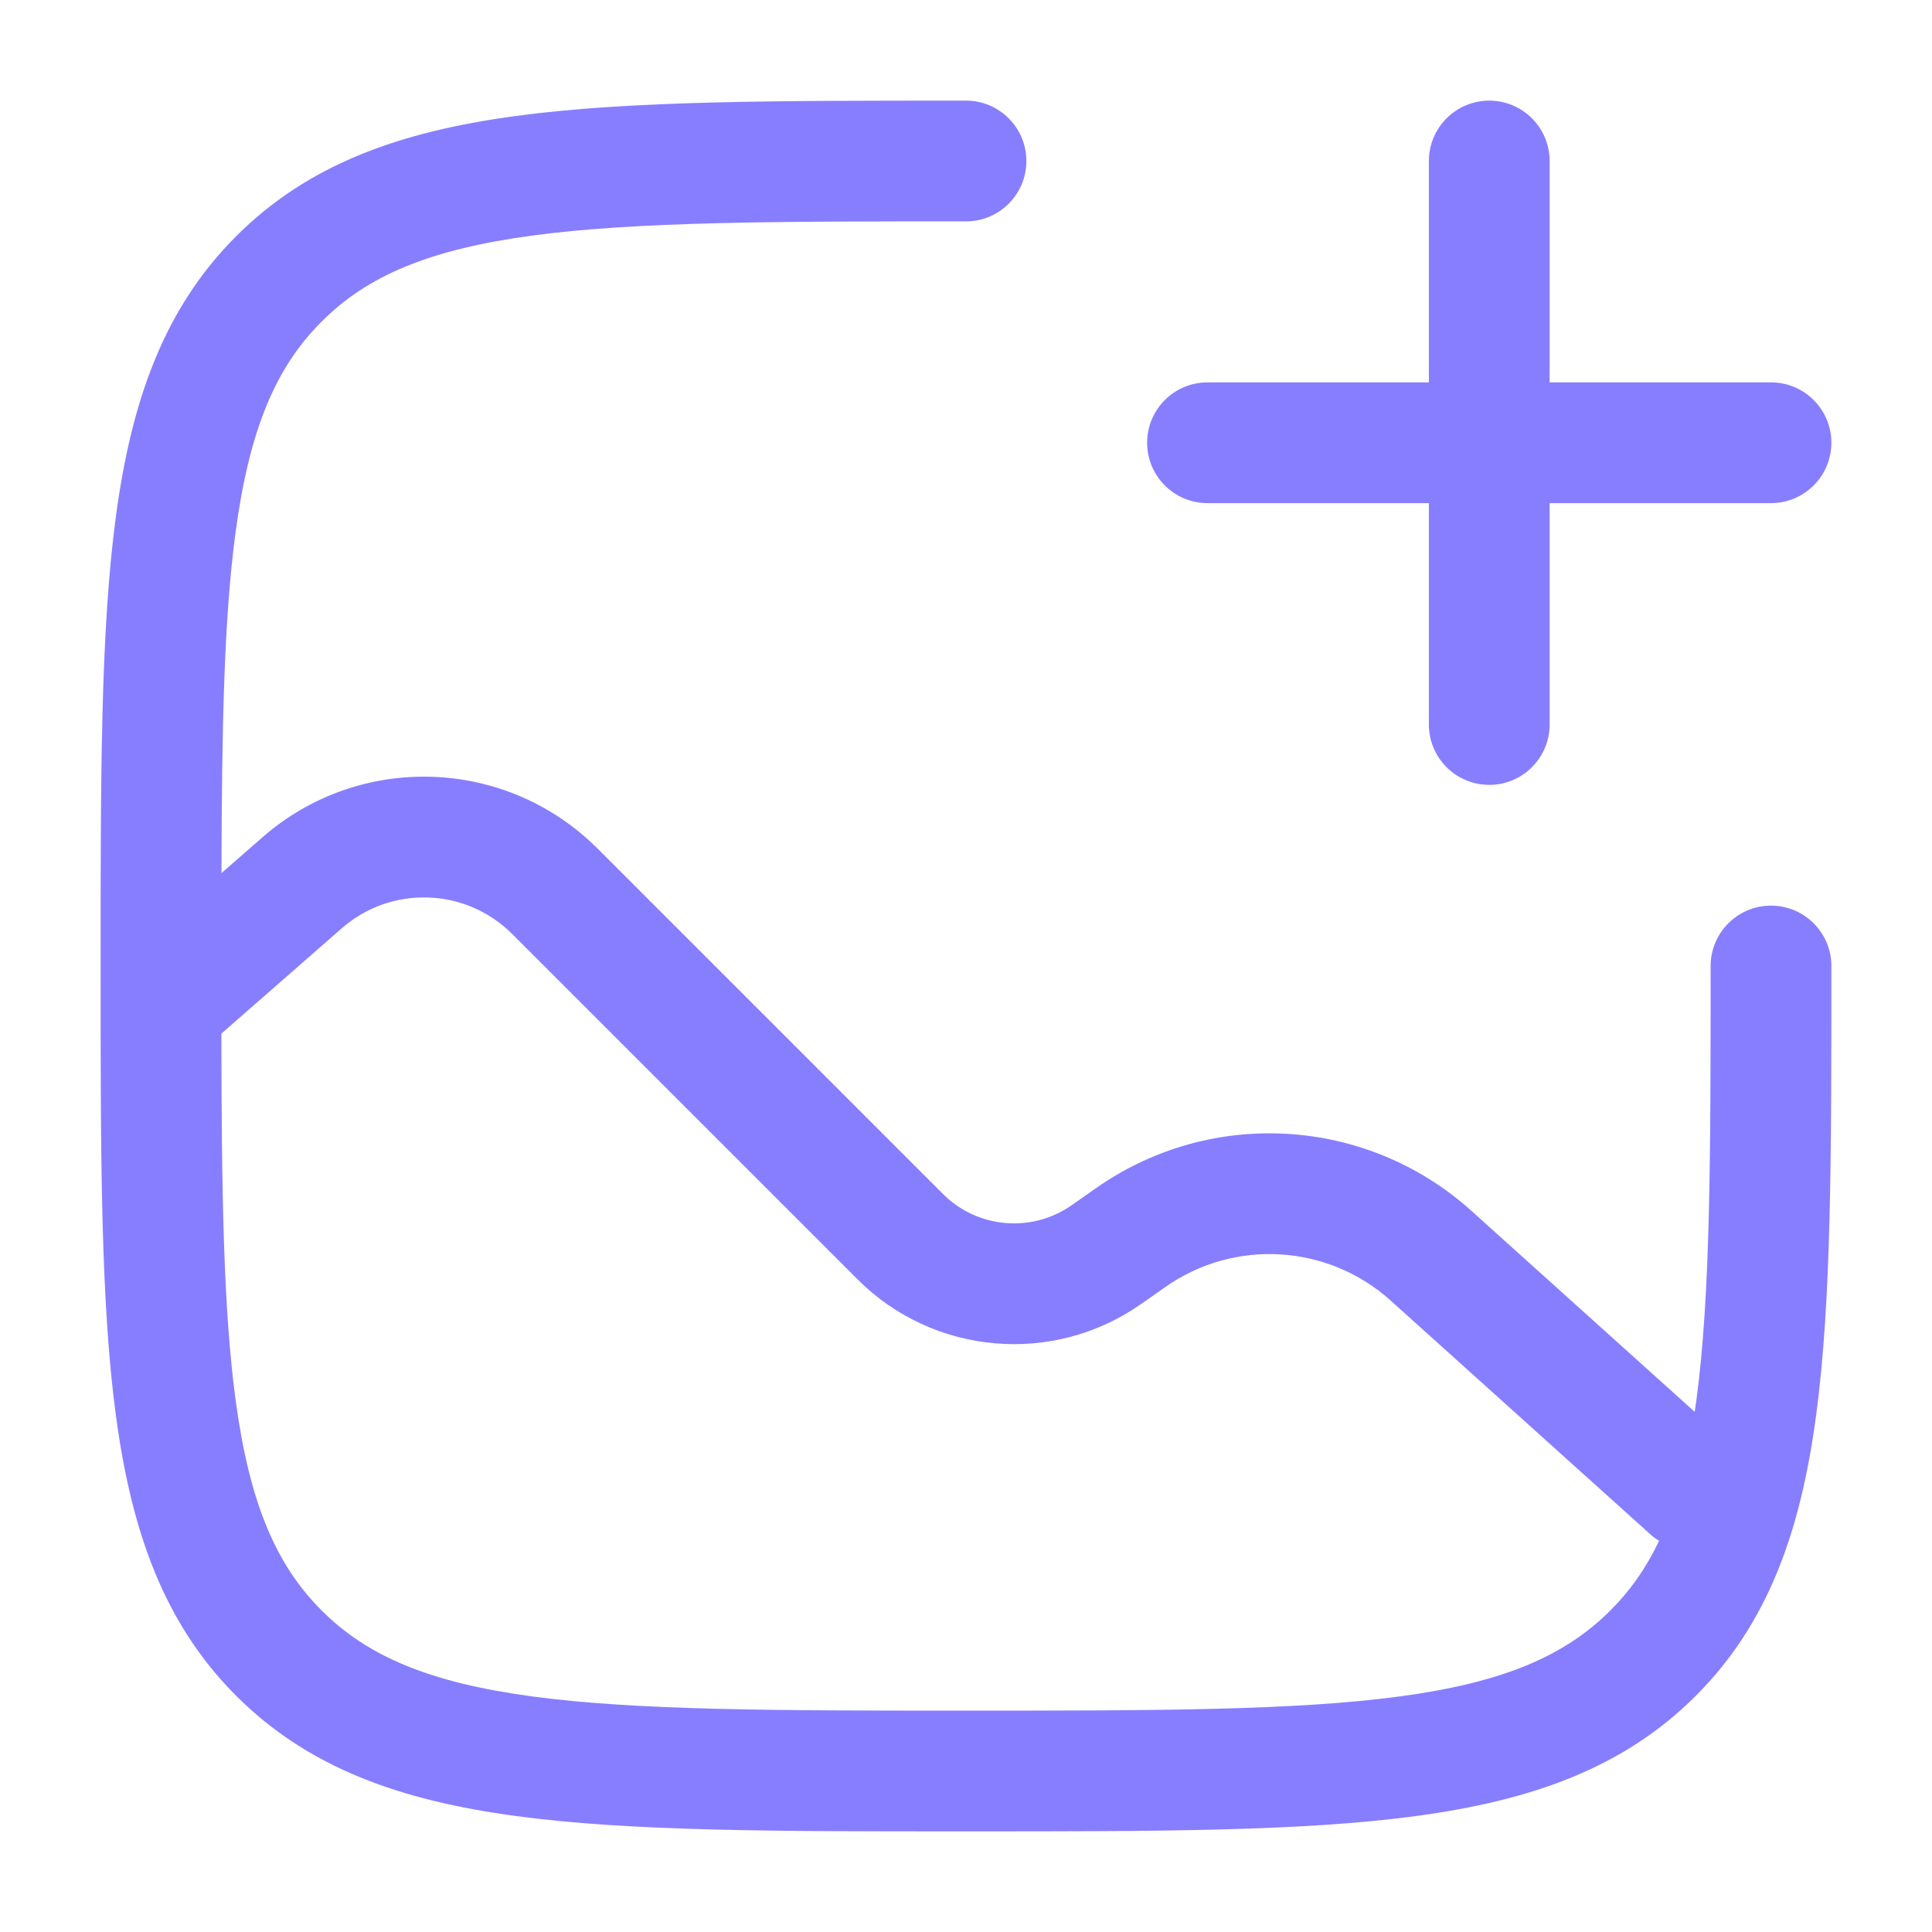
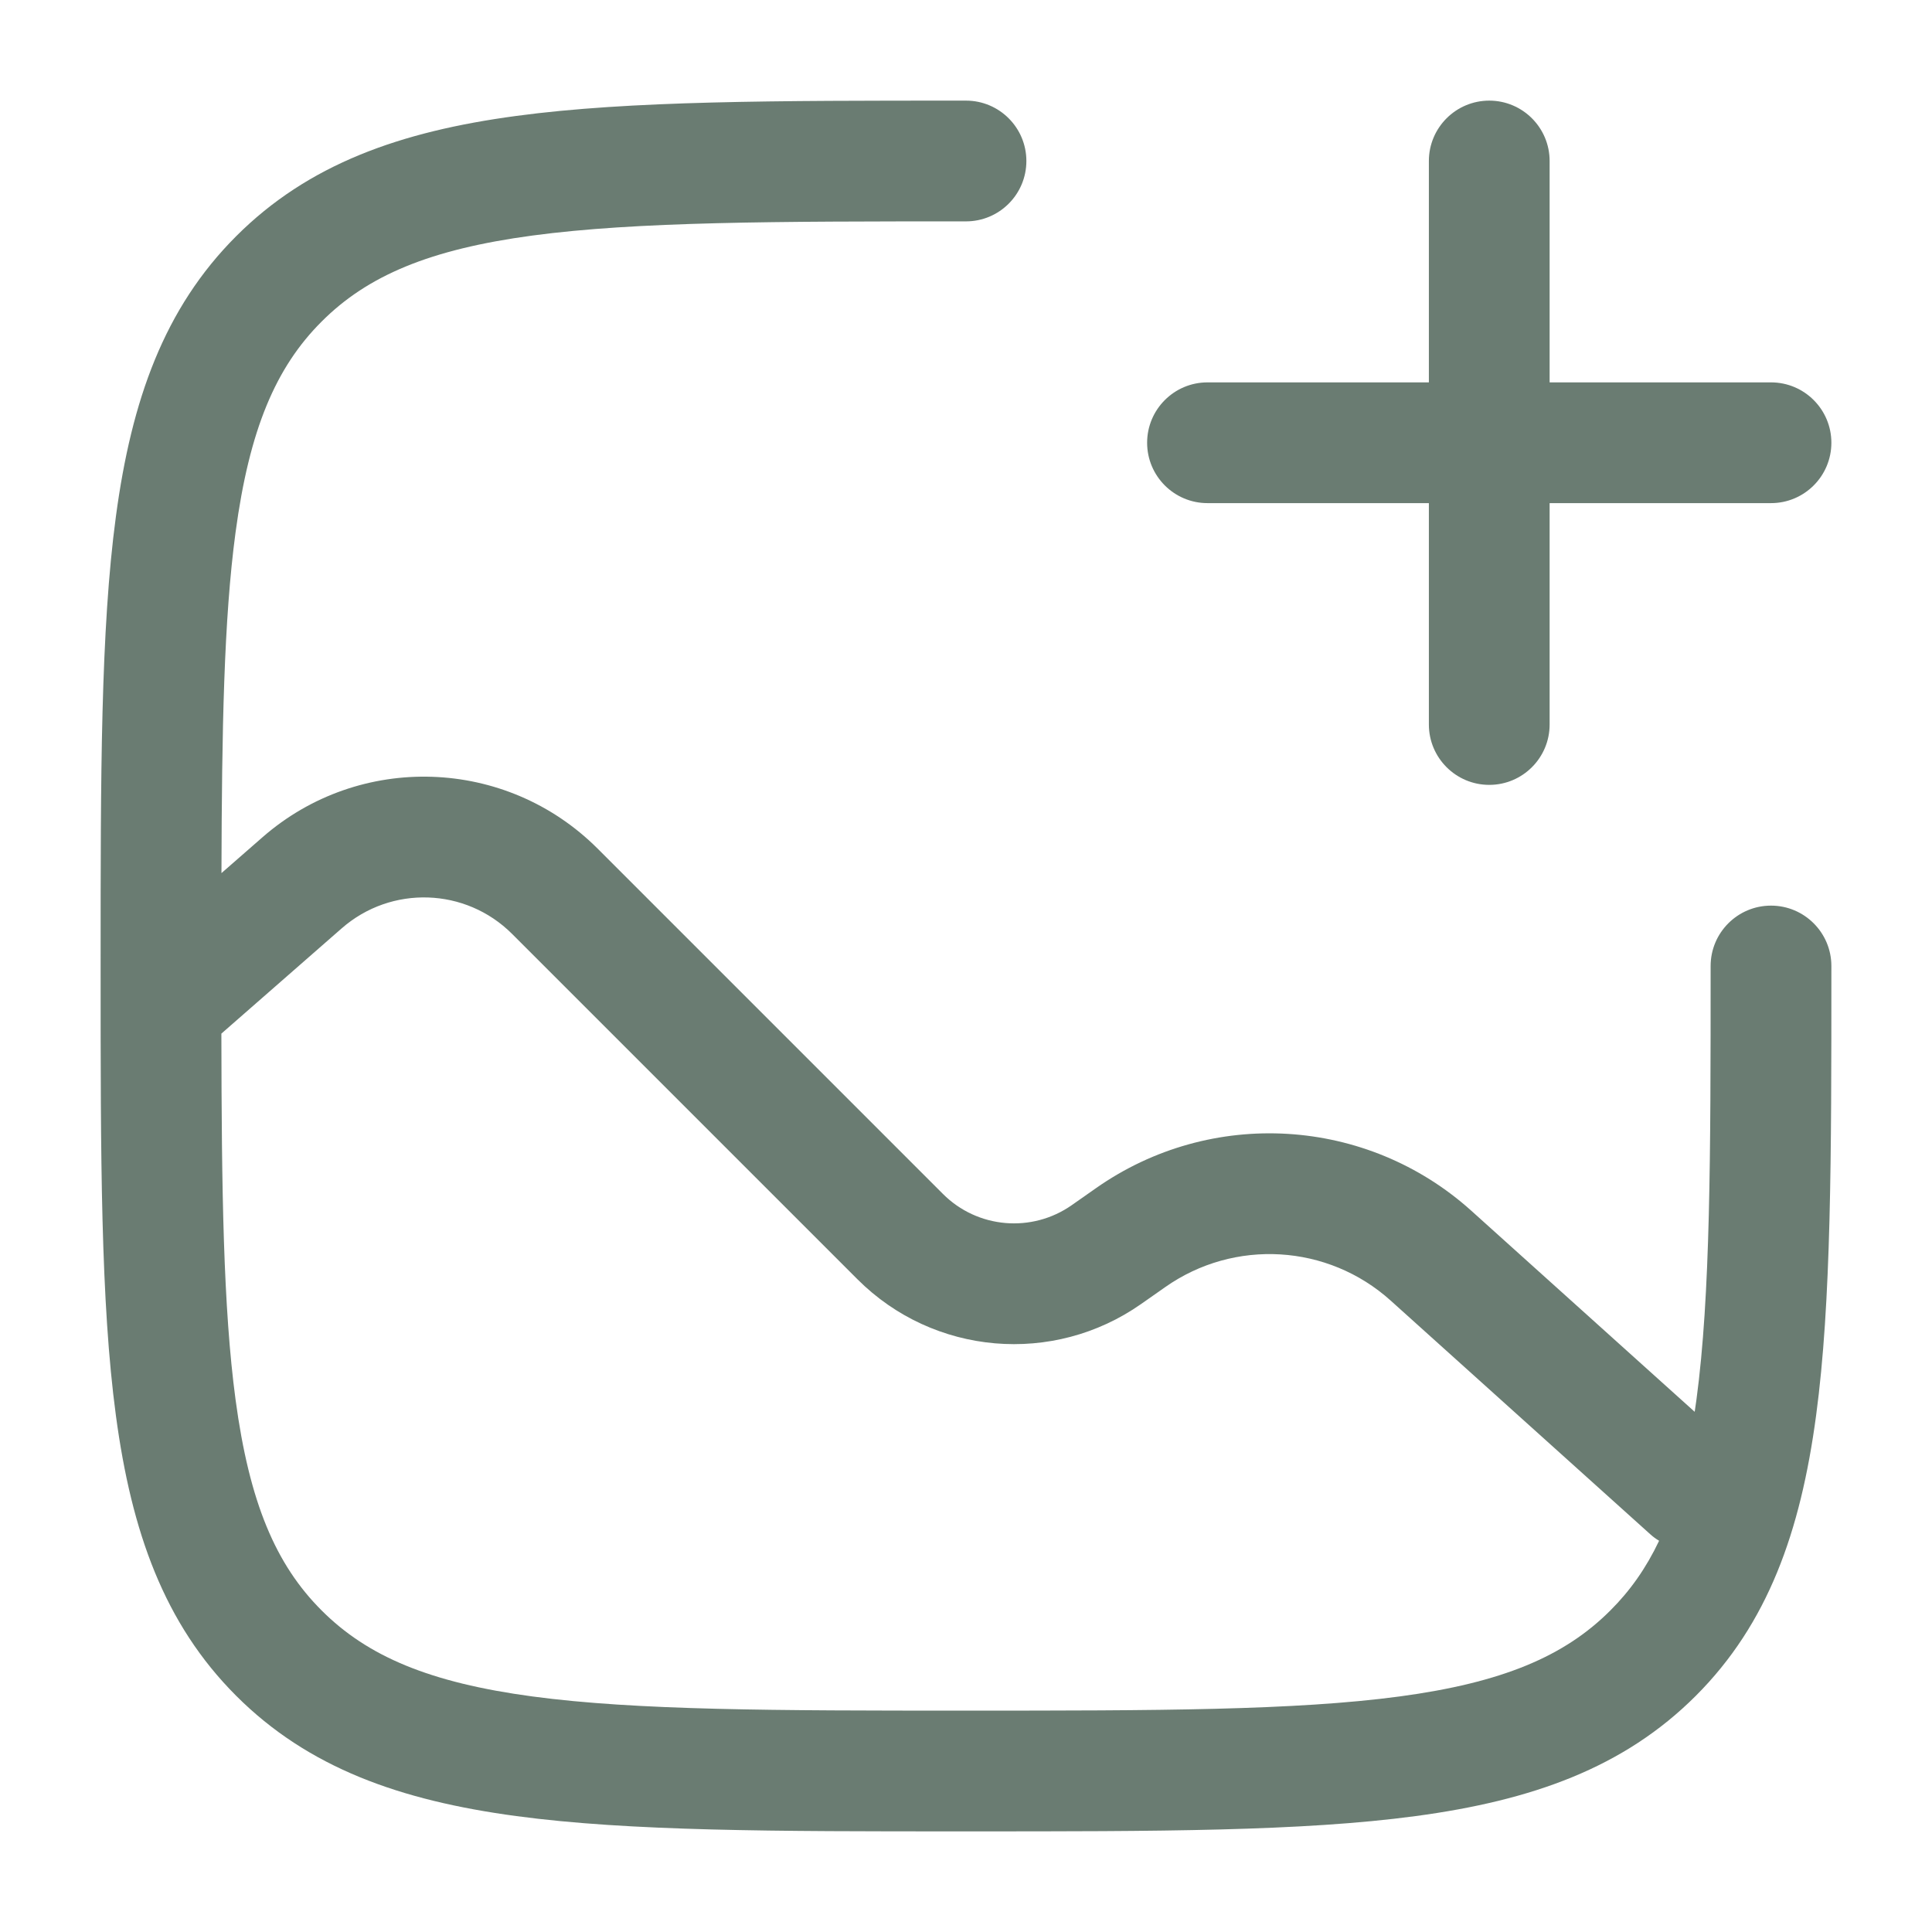
<svg xmlns="http://www.w3.org/2000/svg" width="24" height="24" viewBox="0 0 24 24" fill="none">
-   <path fill-rule="evenodd" clip-rule="evenodd" d="M18.5 1.25C18.914 1.25 19.25 1.586 19.25 2V4.75H22C22.414 4.75 22.75 5.086 22.75 5.5C22.75 5.914 22.414 6.25 22 6.25H19.25V9C19.25 9.414 18.914 9.75 18.5 9.75C18.086 9.75 17.75 9.414 17.75 9V6.25H15C14.586 6.25 14.25 5.914 14.25 5.5C14.25 5.086 14.586 4.75 15 4.75H17.75V2C17.75 1.586 18.086 1.25 18.5 1.25Z" fill="#877EFF" />
-   <path fill-rule="evenodd" clip-rule="evenodd" d="M12 1.25L11.943 1.25C9.634 1.25 7.825 1.25 6.414 1.44C4.969 1.634 3.829 2.039 2.934 2.934C2.039 3.829 1.634 4.969 1.44 6.414C1.25 7.825 1.25 9.634 1.25 11.943V12.057C1.25 14.366 1.25 16.175 1.44 17.586C1.634 19.031 2.039 20.171 2.934 21.066C3.829 21.961 4.969 22.366 6.414 22.56C7.825 22.75 9.634 22.75 11.943 22.75H12.057C14.366 22.75 16.175 22.75 17.586 22.56C19.031 22.366 20.171 21.961 21.066 21.066C21.961 20.171 22.366 19.031 22.56 17.586C22.75 16.175 22.75 14.366 22.75 12.057V12C22.75 11.586 22.414 11.25 22 11.25C21.586 11.25 21.25 11.586 21.25 12C21.25 14.378 21.248 16.086 21.074 17.386C21.067 17.438 21.06 17.488 21.052 17.538L18.278 15.041C16.979 13.872 15.044 13.755 13.613 14.761L13.315 14.97C12.818 15.319 12.142 15.261 11.713 14.831L7.423 10.541C6.287 9.406 4.466 9.345 3.258 10.403L2.751 10.846C2.756 9.054 2.781 7.693 2.926 6.614C3.098 5.335 3.425 4.564 3.995 3.995C4.564 3.425 5.335 3.098 6.614 2.926C7.914 2.752 9.622 2.75 12 2.75C12.414 2.75 12.75 2.414 12.75 2C12.75 1.586 12.414 1.25 12 1.25ZM2.926 17.386C3.098 18.665 3.425 19.436 3.995 20.005C4.564 20.575 5.335 20.902 6.614 21.074C7.914 21.248 9.622 21.25 12 21.25C14.378 21.25 16.087 21.248 17.386 21.074C18.665 20.902 19.436 20.575 20.005 20.005C20.249 19.762 20.448 19.481 20.61 19.14C20.571 19.117 20.533 19.089 20.498 19.057L17.275 16.156C16.495 15.454 15.334 15.385 14.476 15.988L14.178 16.197C13.084 16.966 11.597 16.837 10.652 15.892L6.362 11.602C5.785 11.025 4.86 10.994 4.245 11.532L2.75 12.84C2.753 14.788 2.773 16.245 2.926 17.386Z" fill="#877EFF" />
+   <path fill-rule="evenodd" clip-rule="evenodd" d="M18.5 1.25C18.914 1.25 19.25 1.586 19.25 2V4.75H22C22.414 4.75 22.75 5.086 22.75 5.5C22.75 5.914 22.414 6.25 22 6.25H19.25V9C19.25 9.414 18.914 9.75 18.5 9.75C18.086 9.75 17.75 9.414 17.75 9V6.25H15C14.586 6.25 14.25 5.914 14.25 5.5C14.25 5.086 14.586 4.75 15 4.75H17.75V2C17.75 1.586 18.086 1.25 18.5 1.25Z" fill="#6a7c72" />
+   <path fill-rule="evenodd" clip-rule="evenodd" d="M12 1.25L11.943 1.25C9.634 1.25 7.825 1.25 6.414 1.44C4.969 1.634 3.829 2.039 2.934 2.934C2.039 3.829 1.634 4.969 1.44 6.414C1.25 7.825 1.25 9.634 1.25 11.943V12.057C1.25 14.366 1.25 16.175 1.44 17.586C1.634 19.031 2.039 20.171 2.934 21.066C3.829 21.961 4.969 22.366 6.414 22.56C7.825 22.75 9.634 22.75 11.943 22.75H12.057C14.366 22.75 16.175 22.75 17.586 22.56C19.031 22.366 20.171 21.961 21.066 21.066C21.961 20.171 22.366 19.031 22.56 17.586C22.75 16.175 22.75 14.366 22.75 12.057V12C22.75 11.586 22.414 11.25 22 11.25C21.586 11.25 21.25 11.586 21.25 12C21.25 14.378 21.248 16.086 21.074 17.386C21.067 17.438 21.06 17.488 21.052 17.538L18.278 15.041C16.979 13.872 15.044 13.755 13.613 14.761L13.315 14.97C12.818 15.319 12.142 15.261 11.713 14.831L7.423 10.541C6.287 9.406 4.466 9.345 3.258 10.403L2.751 10.846C2.756 9.054 2.781 7.693 2.926 6.614C3.098 5.335 3.425 4.564 3.995 3.995C4.564 3.425 5.335 3.098 6.614 2.926C7.914 2.752 9.622 2.75 12 2.75C12.414 2.75 12.75 2.414 12.75 2C12.75 1.586 12.414 1.25 12 1.25ZM2.926 17.386C3.098 18.665 3.425 19.436 3.995 20.005C4.564 20.575 5.335 20.902 6.614 21.074C7.914 21.248 9.622 21.25 12 21.25C14.378 21.25 16.087 21.248 17.386 21.074C18.665 20.902 19.436 20.575 20.005 20.005C20.249 19.762 20.448 19.481 20.61 19.14C20.571 19.117 20.533 19.089 20.498 19.057L17.275 16.156C16.495 15.454 15.334 15.385 14.476 15.988L14.178 16.197C13.084 16.966 11.597 16.837 10.652 15.892L6.362 11.602C5.785 11.025 4.86 10.994 4.245 11.532L2.75 12.84C2.753 14.788 2.773 16.245 2.926 17.386Z" fill="#6a7c72" />
</svg>
